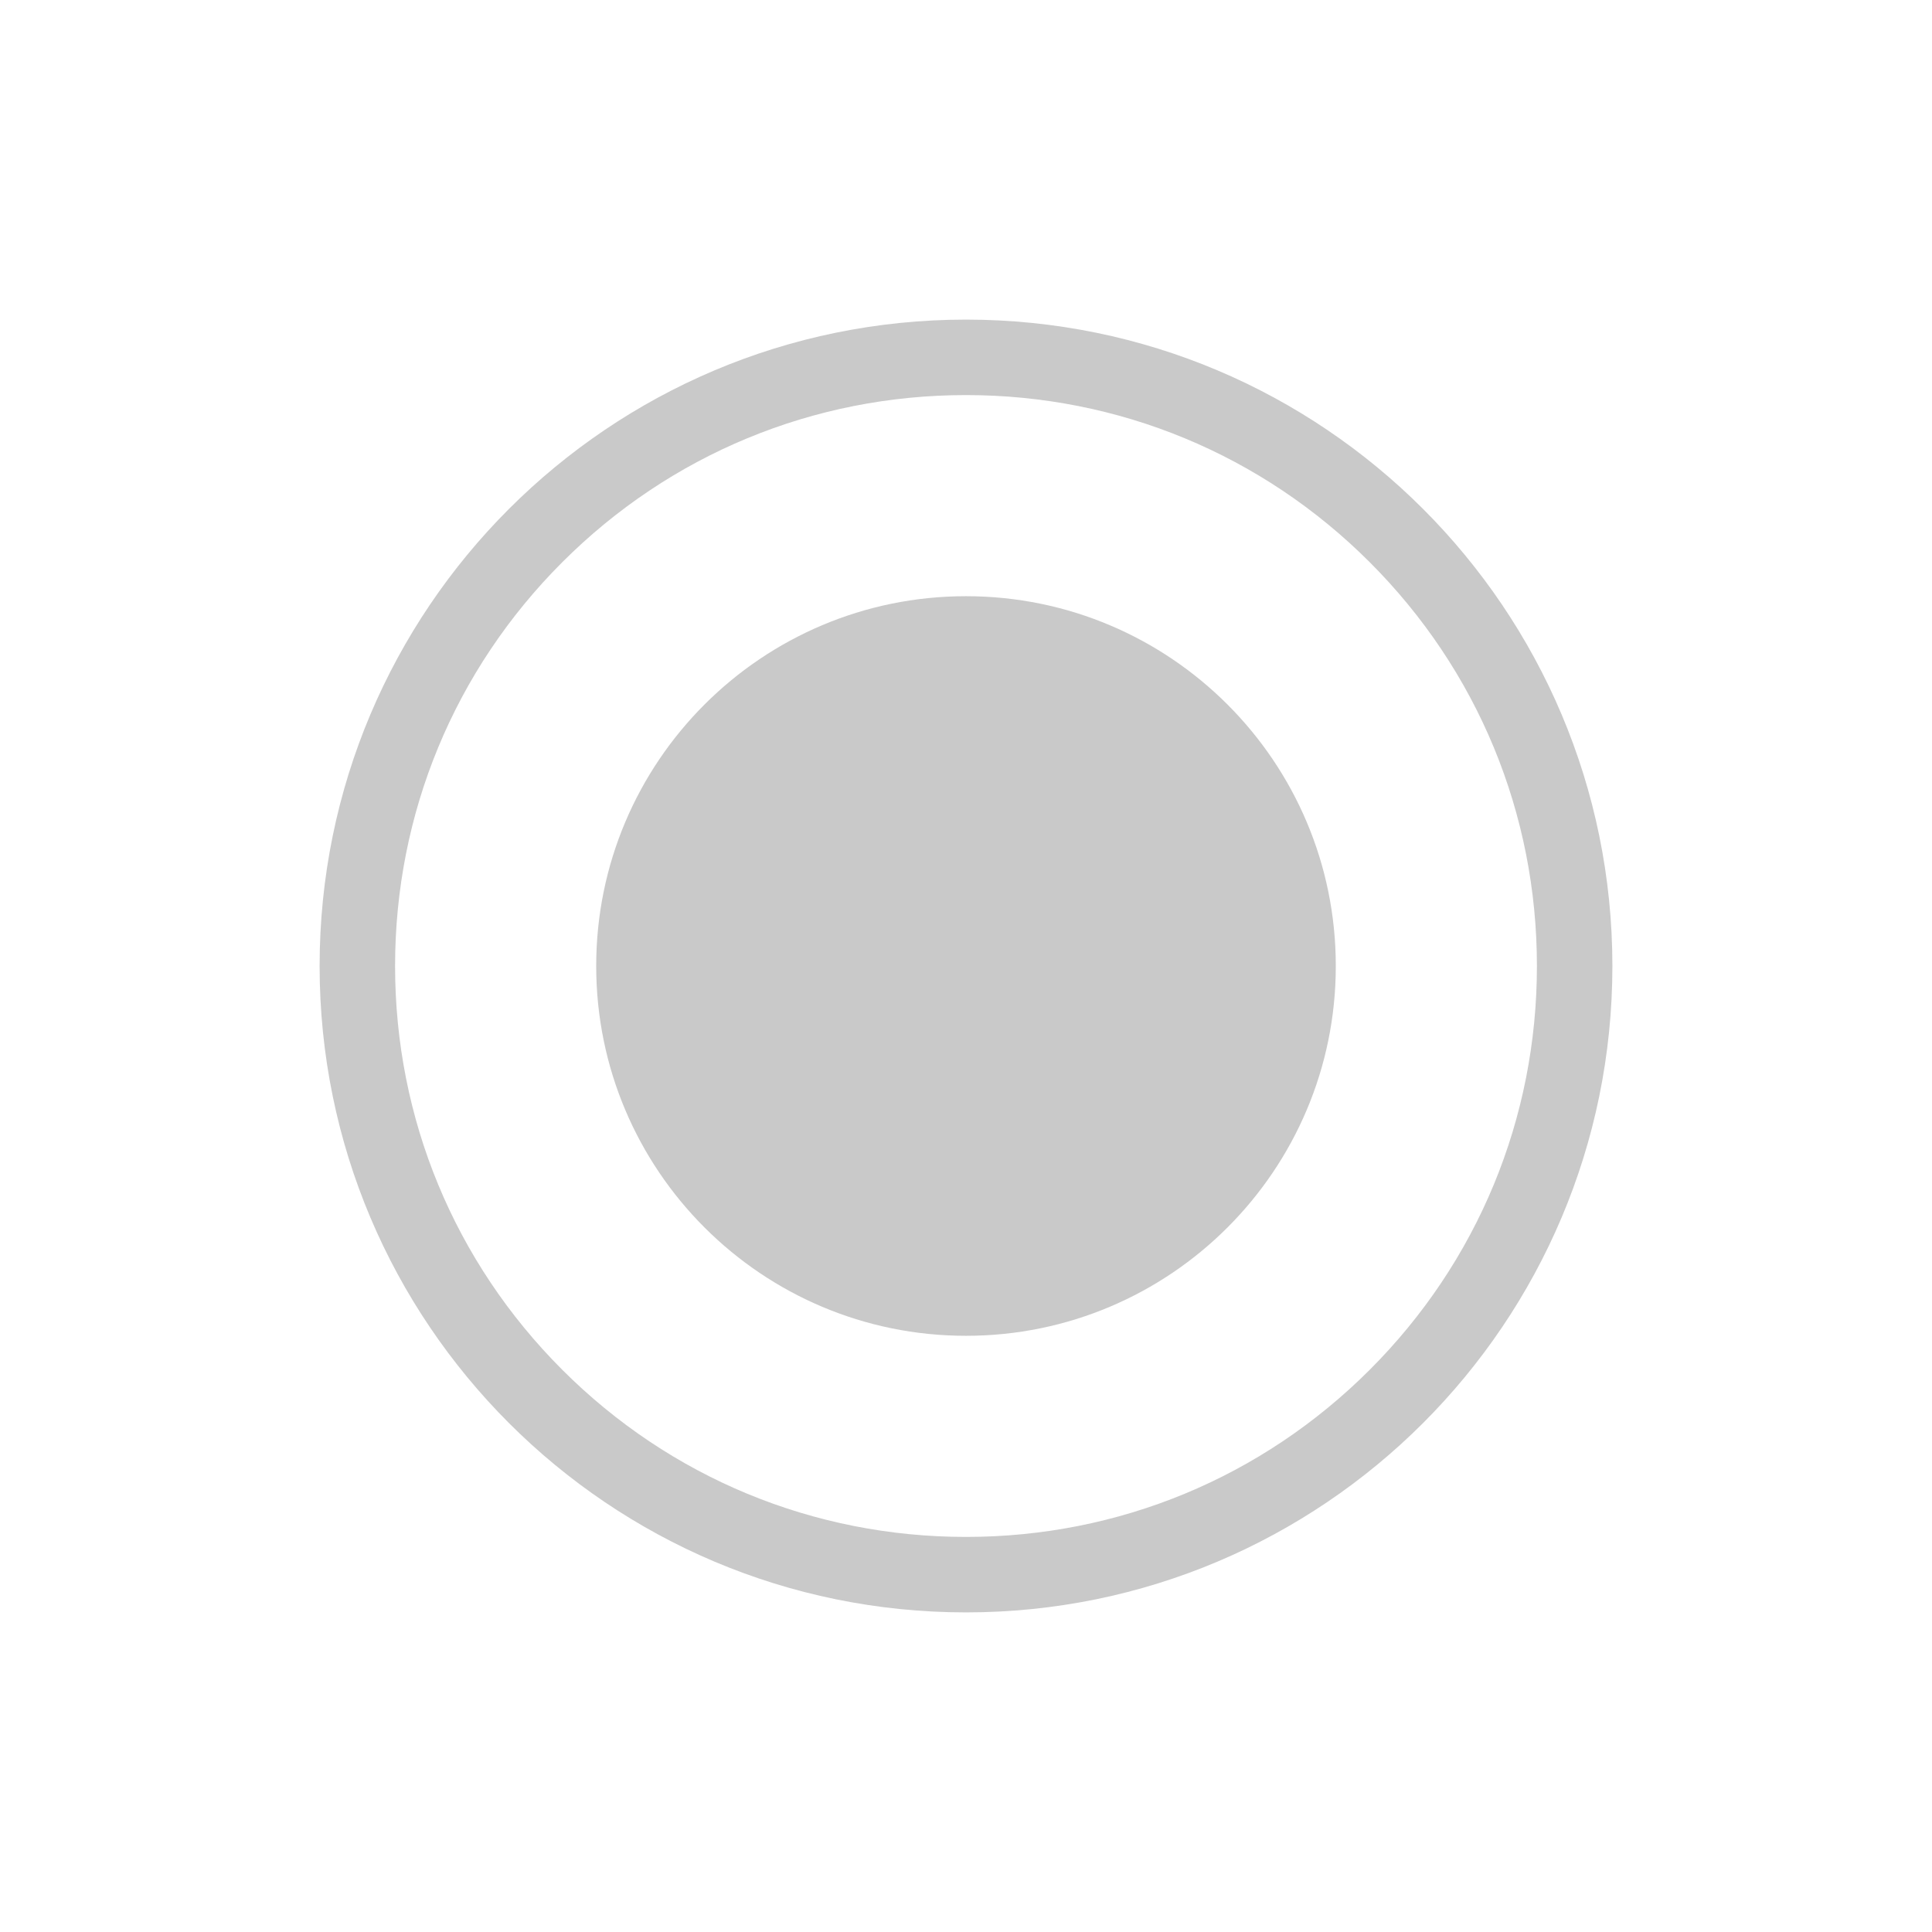
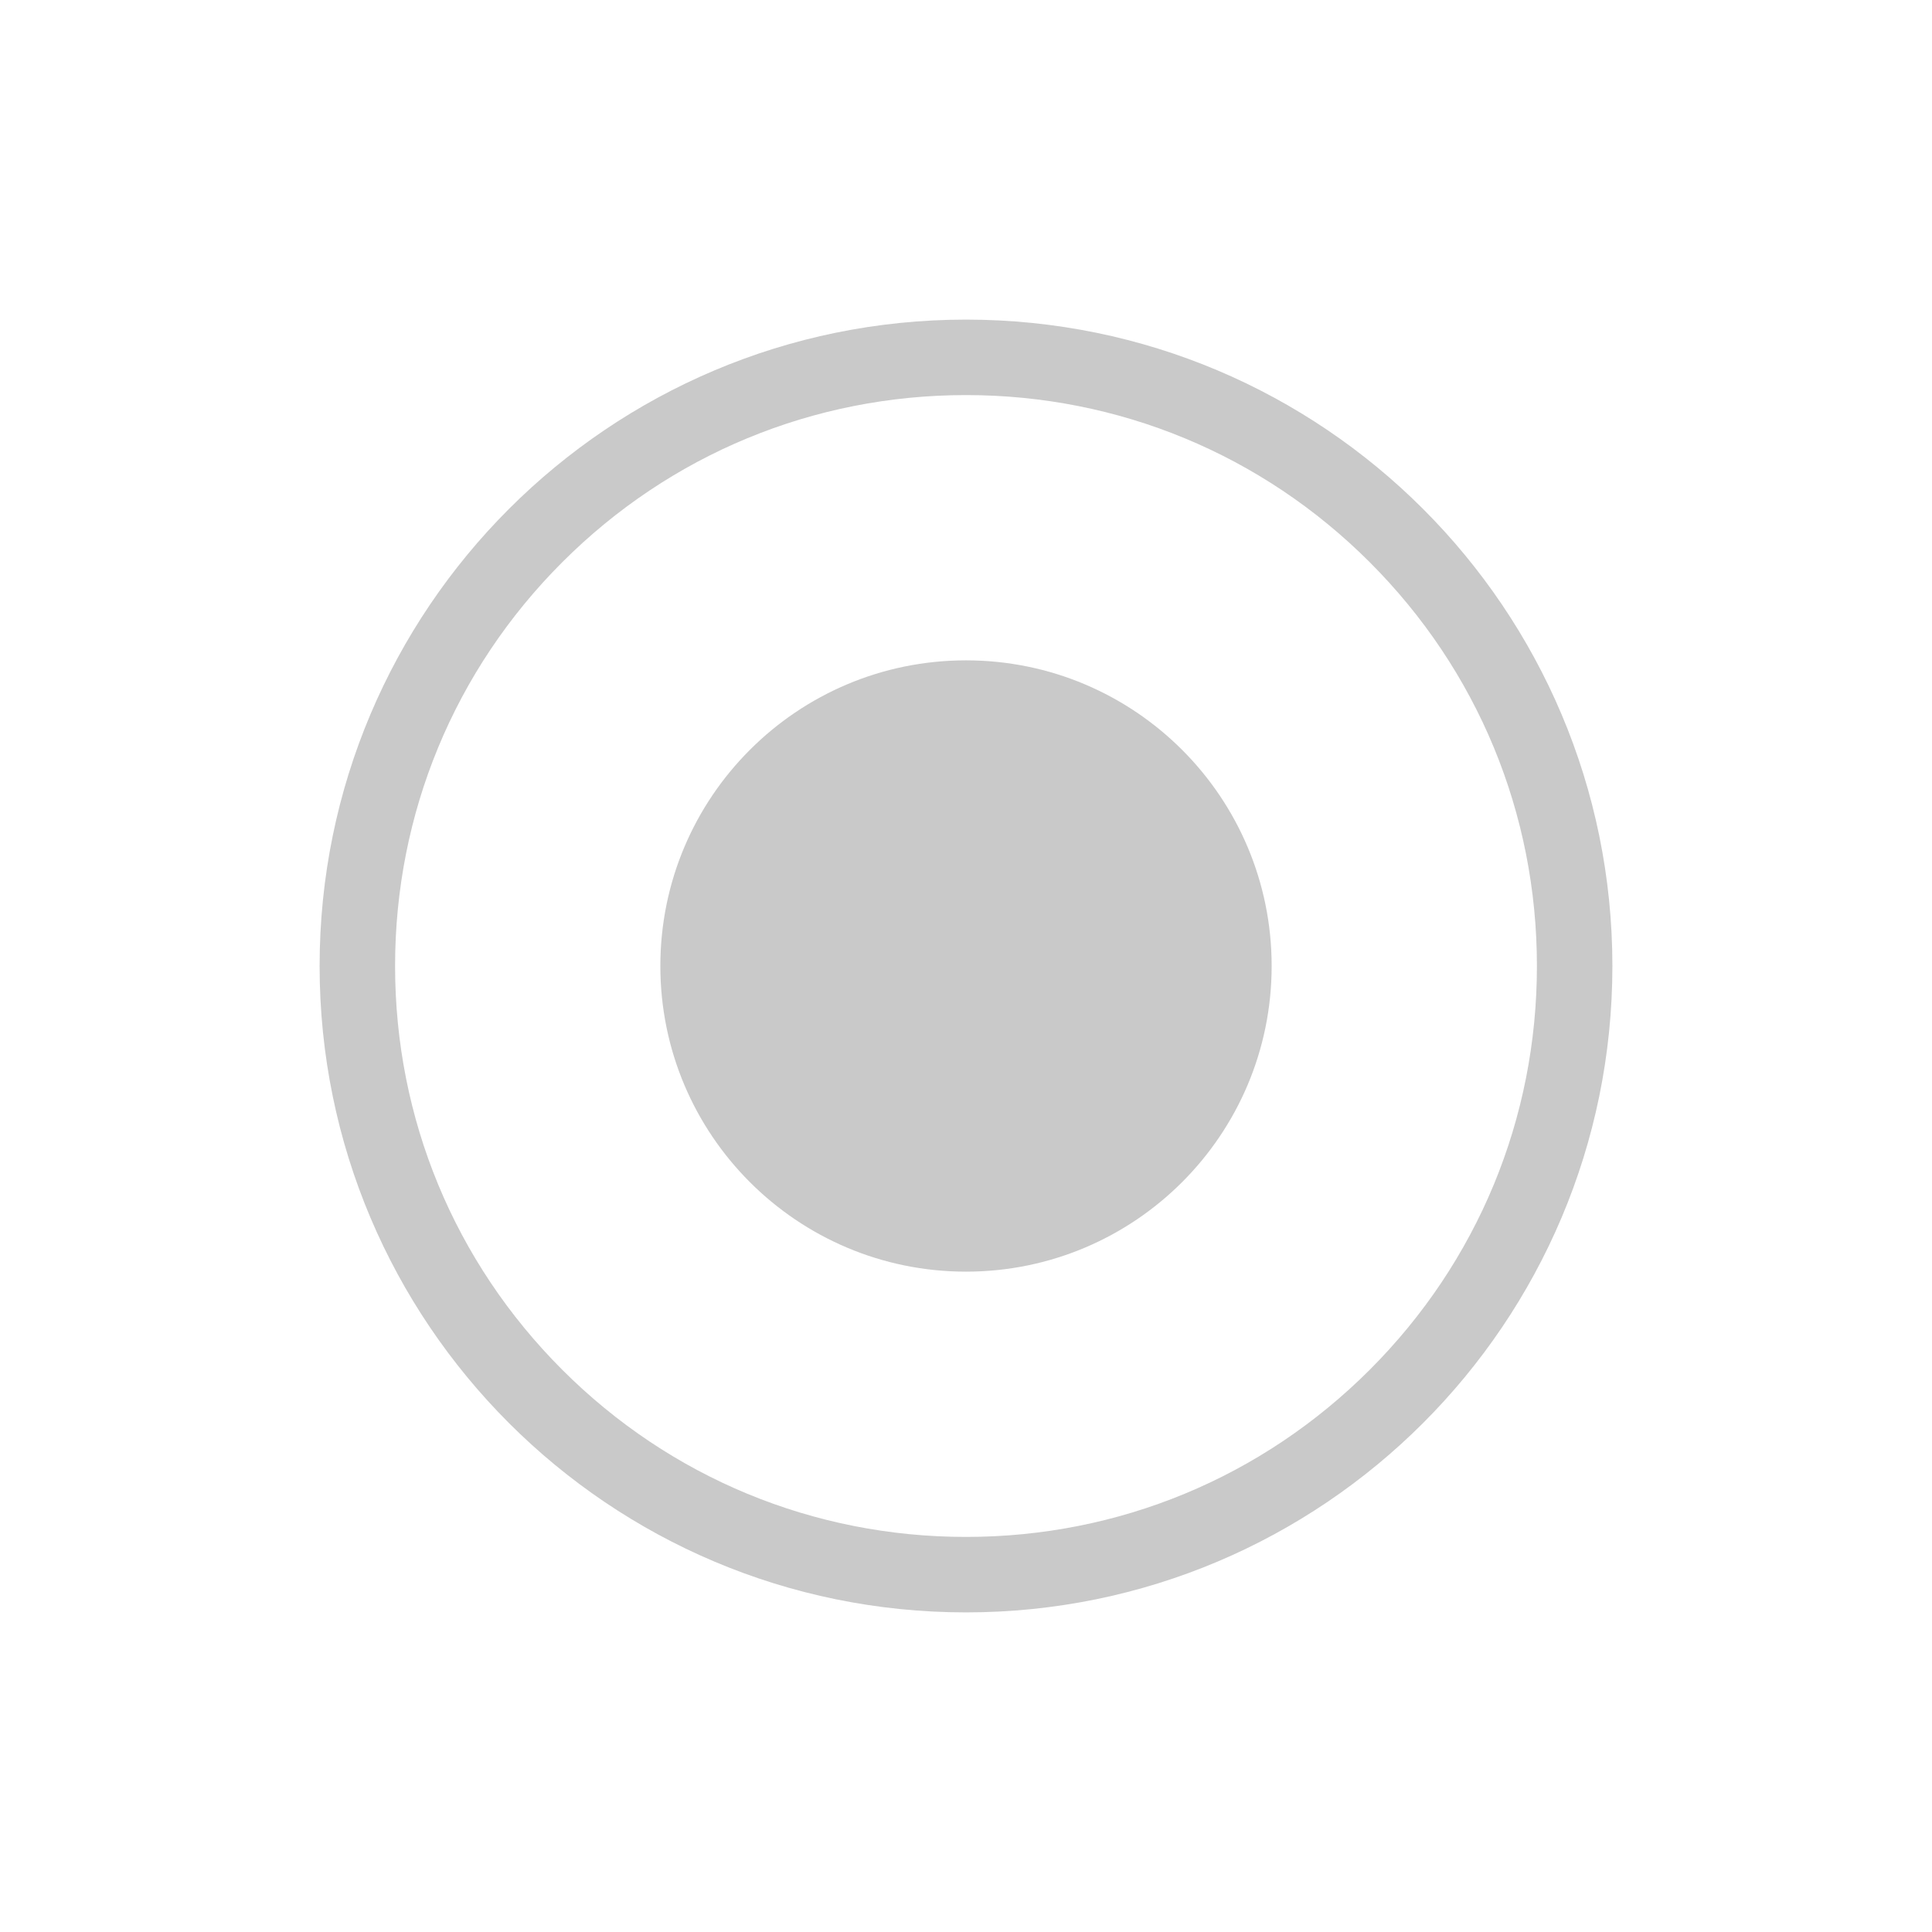
<svg xmlns="http://www.w3.org/2000/svg" version="1.1" id="Capa_1" x="0px" y="0px" viewBox="0 0 512 512" style="enable-background:new 0 0 512 512;" xml:space="preserve">
  <style type="text/css">
	.st0{fill:#C9C9C9;}
</style>
  <path class="st0" d="M256,104.7c40.4,0,78.4,15.7,107,44.3s44.3,66.6,44.3,107s-15.7,78.4-44.3,107s-66.6,44.3-107,44.3  s-78.4-15.7-107-44.3s-44.3-66.6-44.3-107s15.7-78.4,44.3-107S215.6,104.7,256,104.7 M256,84.7c-94.6,0-171.3,76.7-171.3,171.3  S161.4,427.3,256,427.3S427.3,350.6,427.3,256S350.6,84.7,256,84.7L256,84.7z" />
-   <circle class="st0" cx="256" cy="256" r="98" />
+   <circle class="st0" cx="256" cy="256" r="81" />
</svg>
